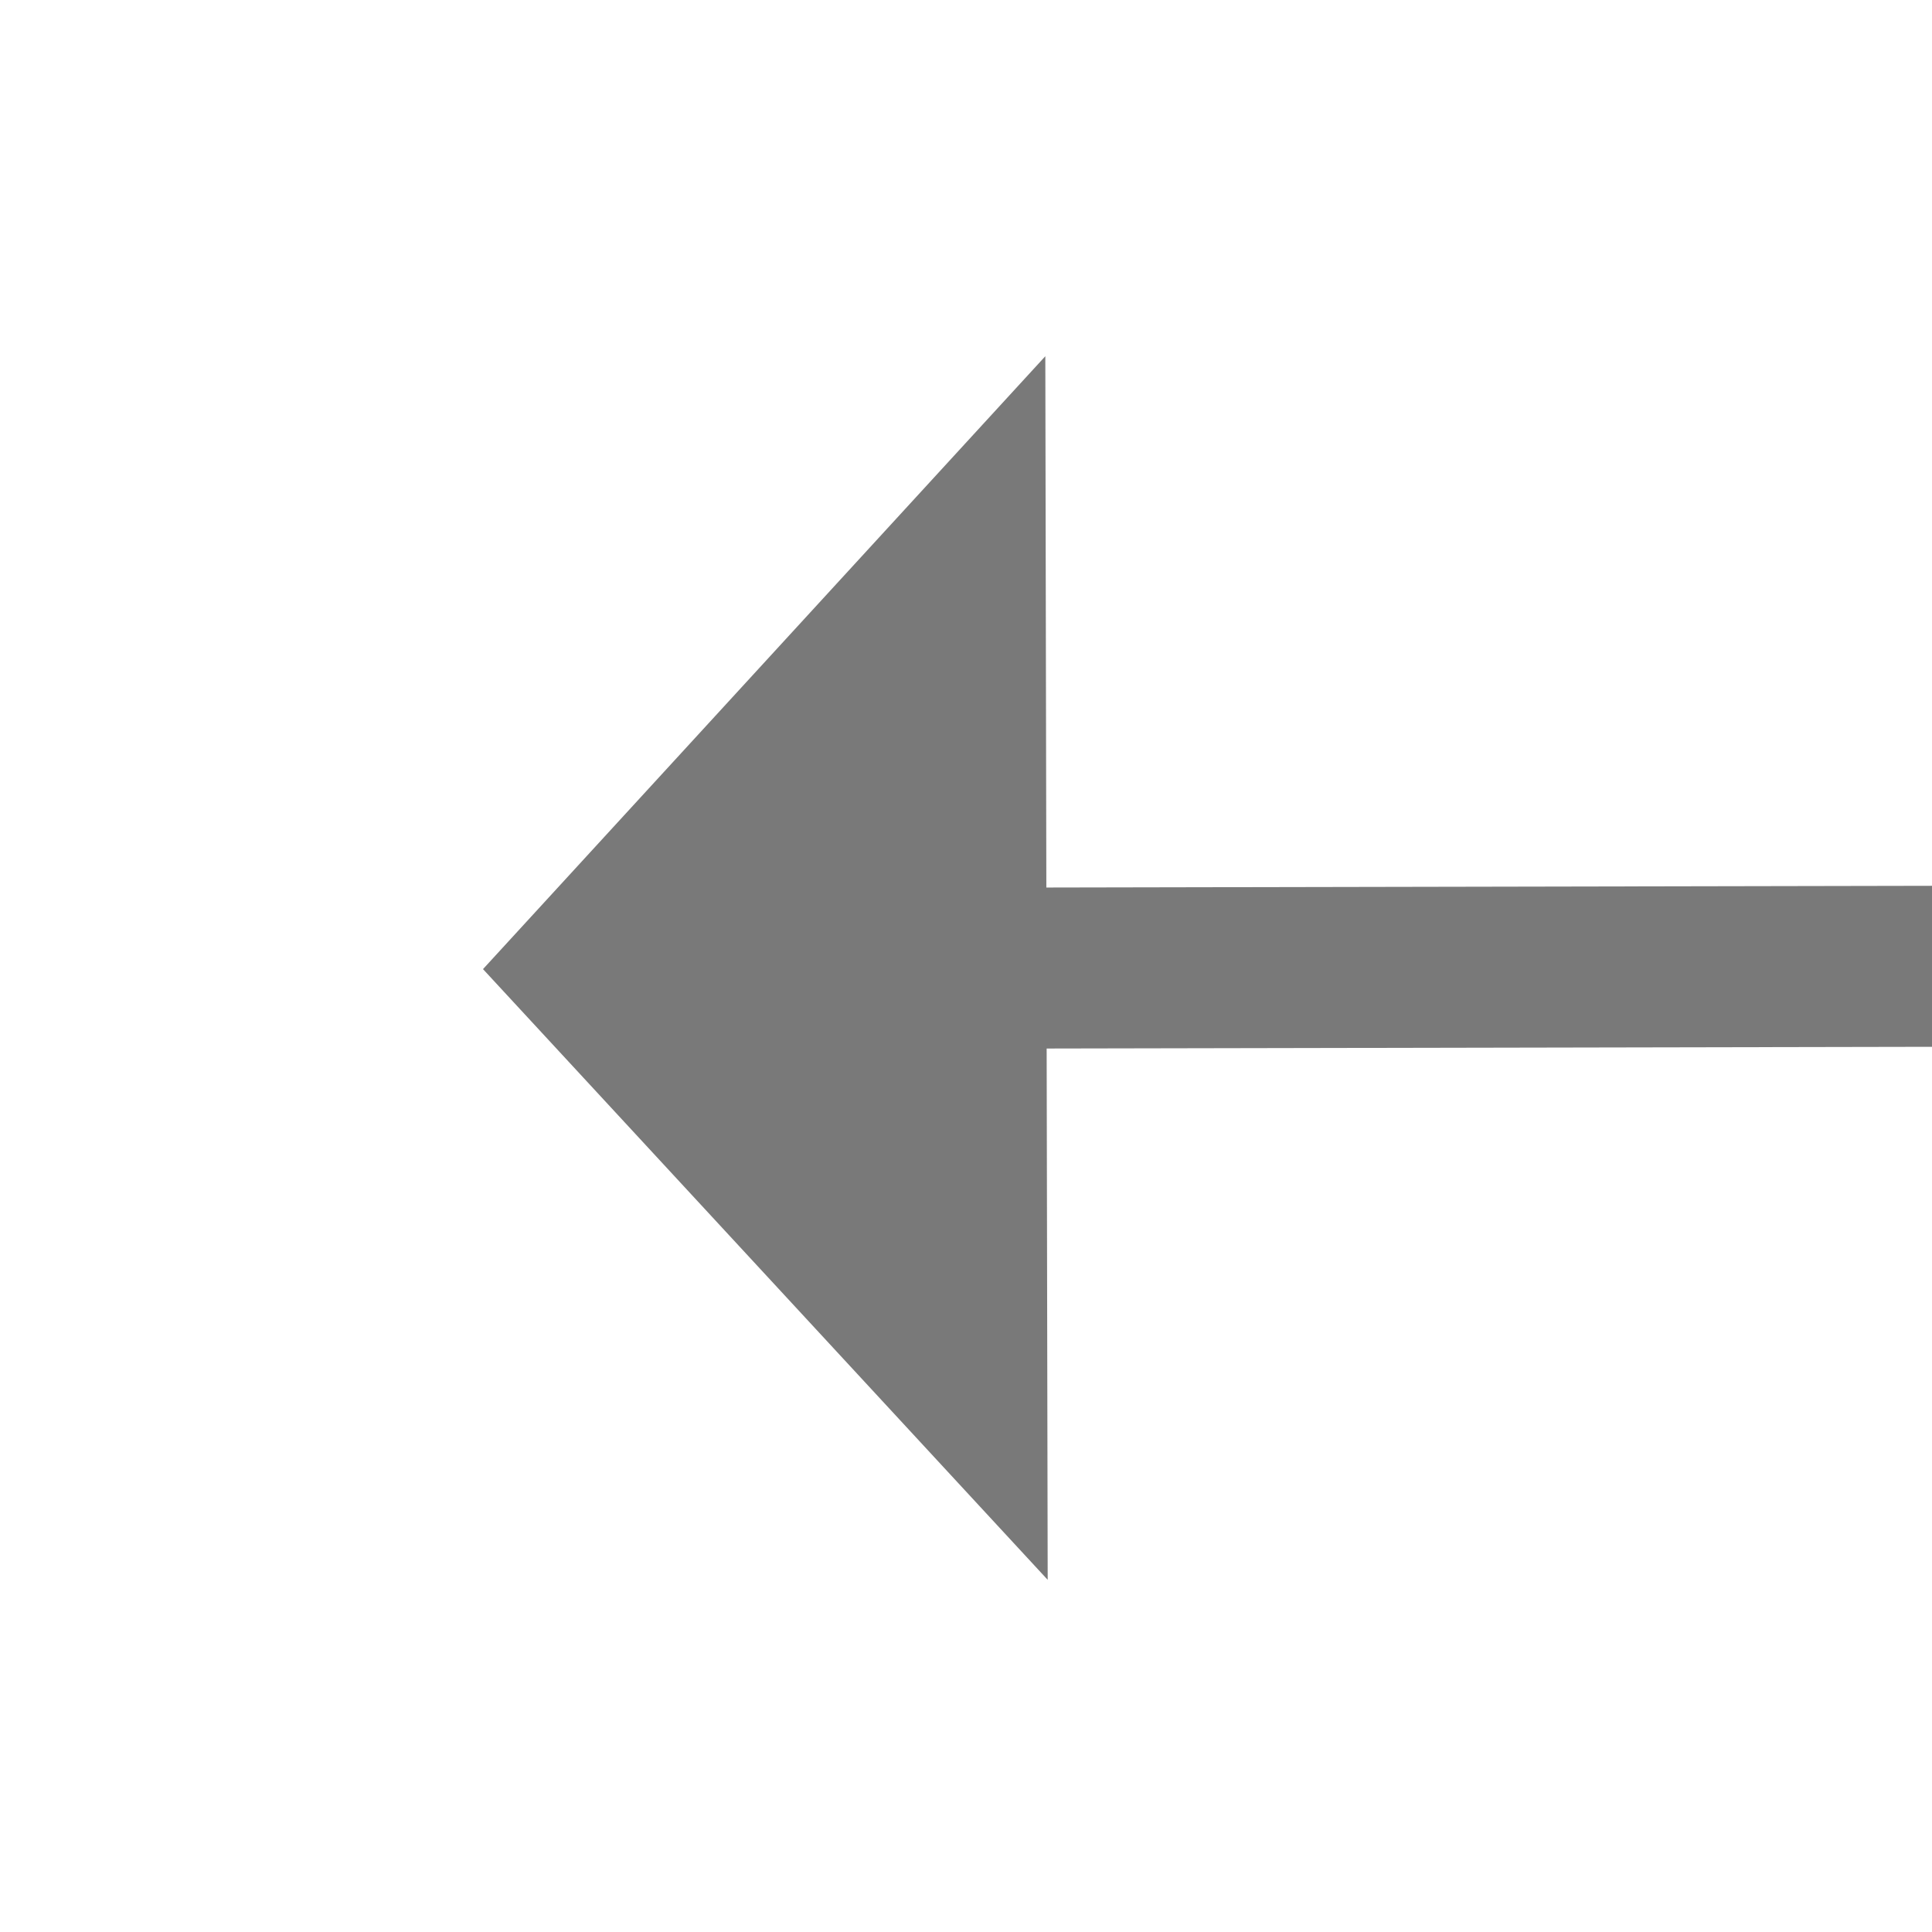
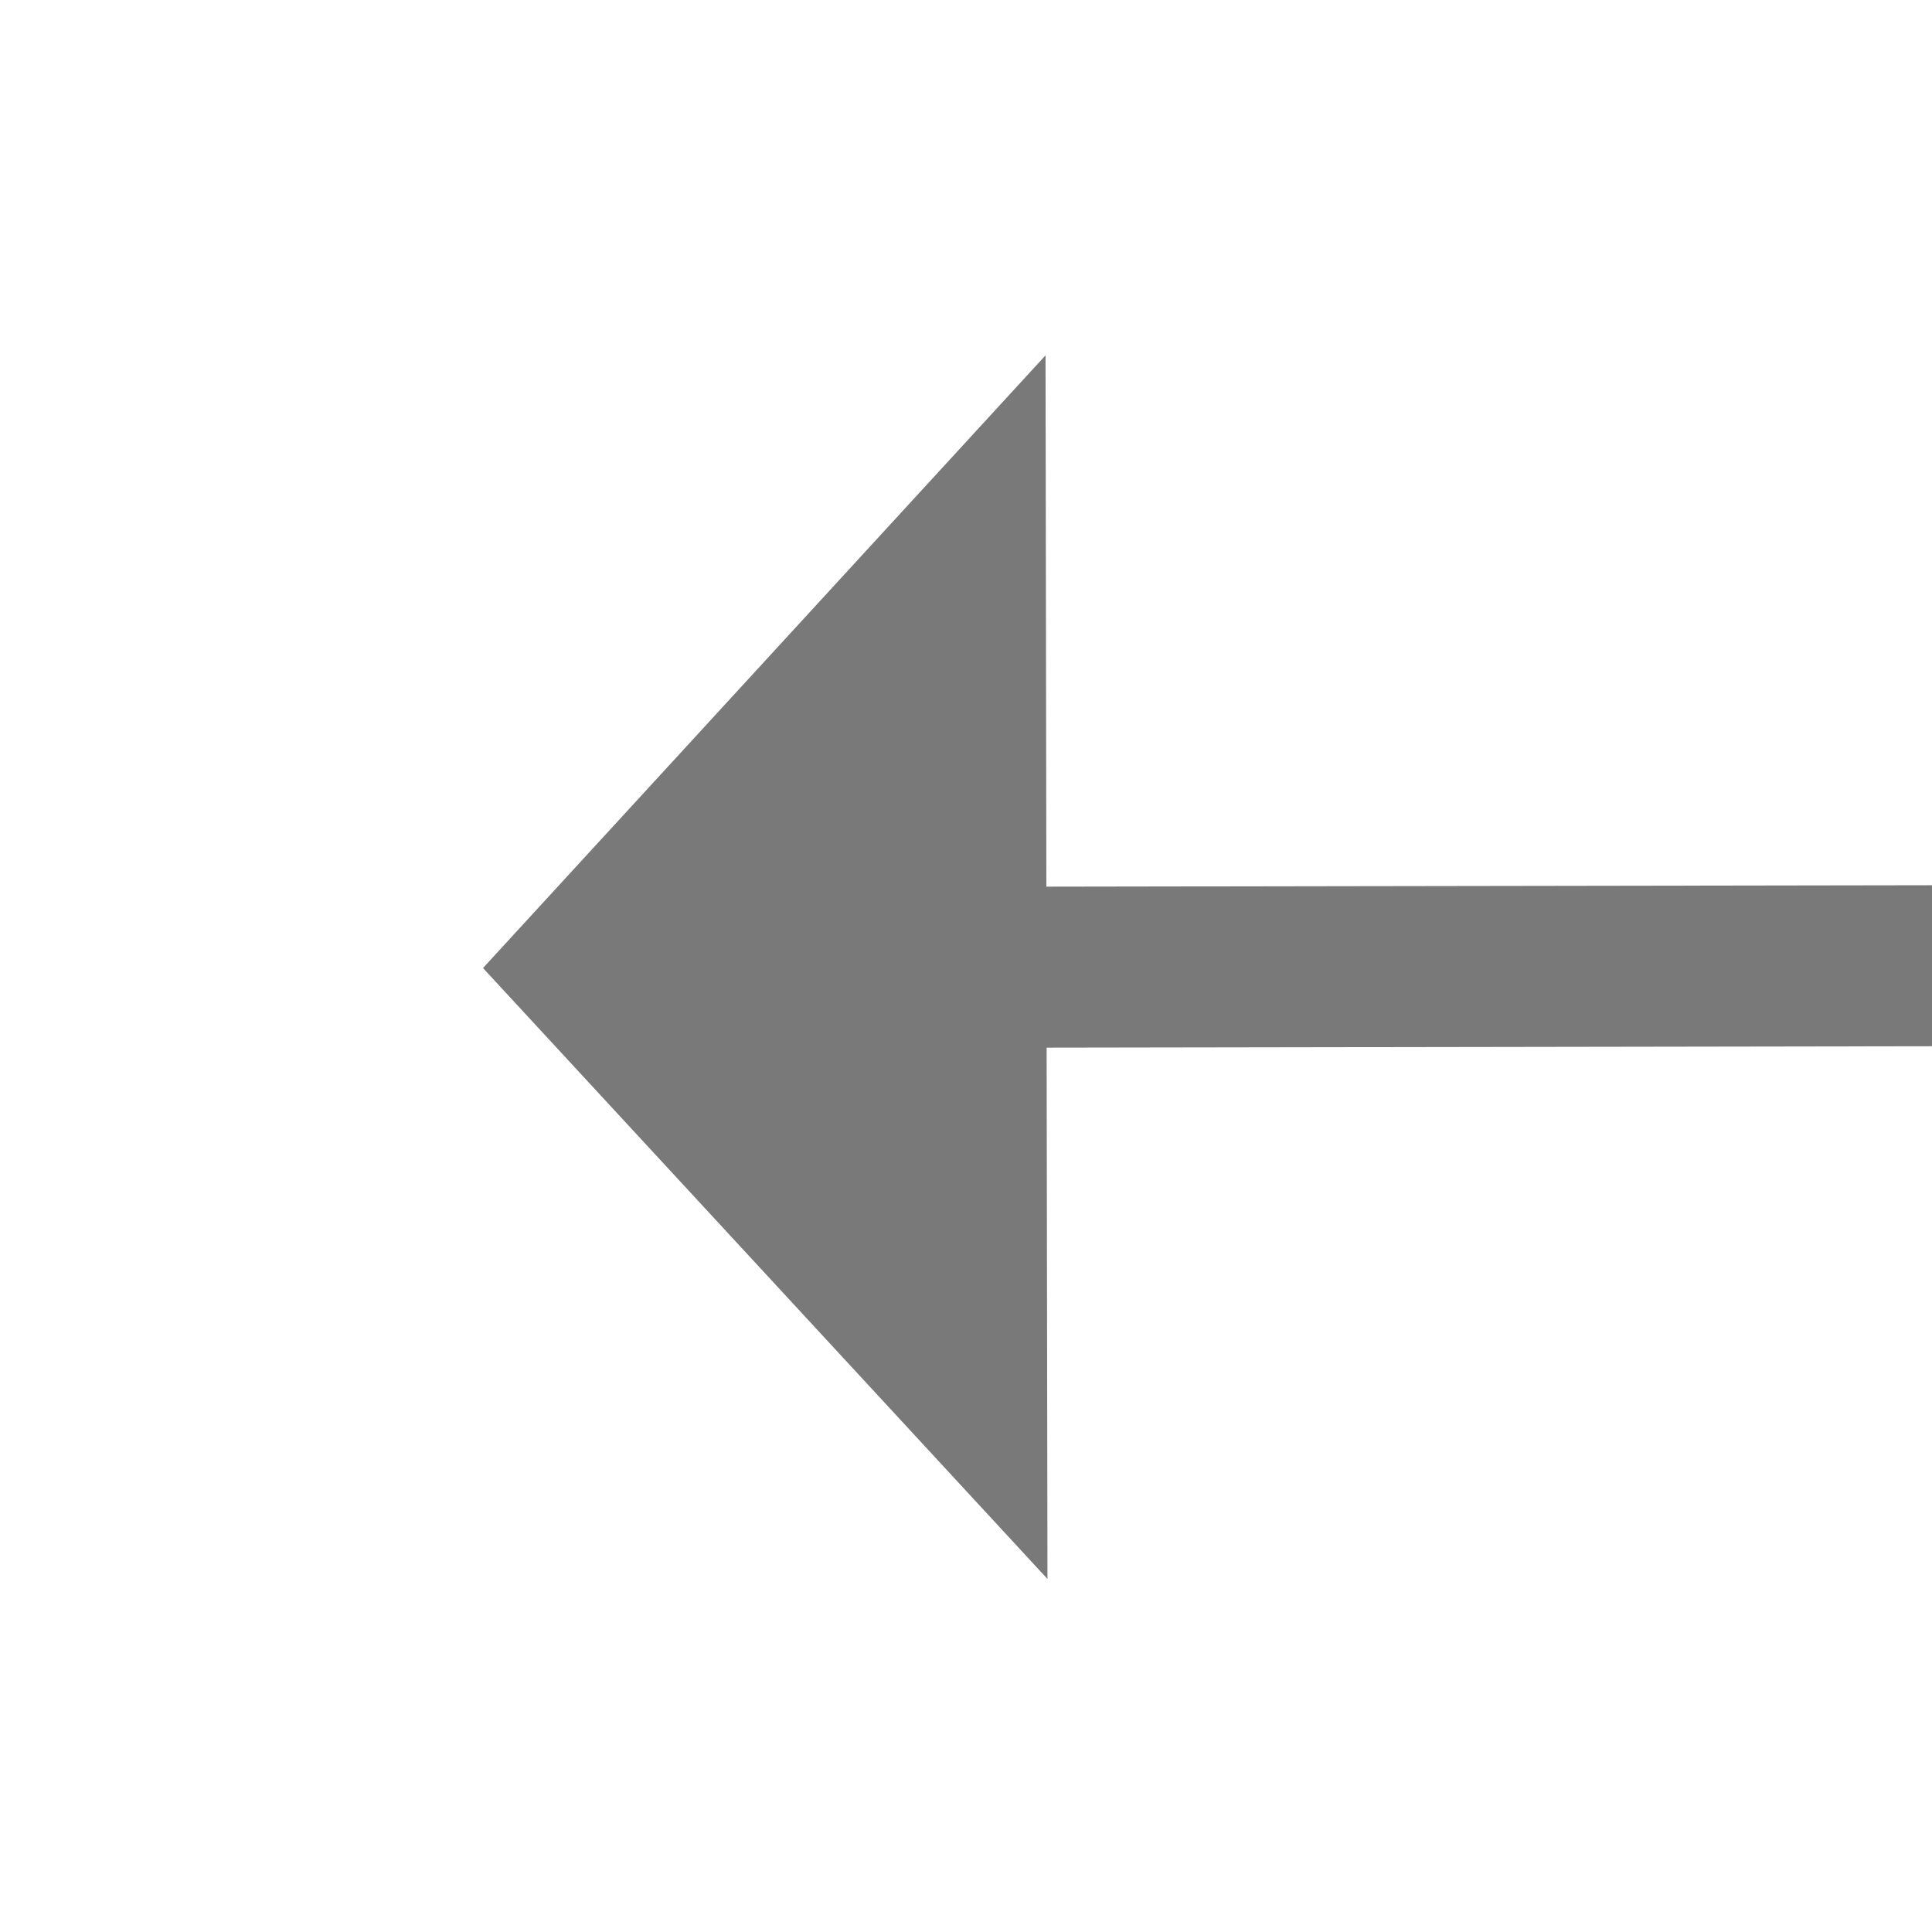
- <svg xmlns="http://www.w3.org/2000/svg" version="1.1" width="24px" height="24px" preserveAspectRatio="xMinYMid meet" viewBox="1670 433  24 22">
-   <g transform="matrix(0 1 -1 0 2126 -1238 )">
-     <path d="M 1674.4 443  L 1682 450  L 1689.6 443  L 1674.4 443  Z " fill-rule="nonzero" fill="#797979" stroke="none" transform="matrix(0.9999981 -0.001937497 0.001937497 0.9999981 -0.8299665 3.259676 )" />
-     <path d="M 1682 410  L 1682 444  " stroke-width="2" stroke="#797979" fill="none" transform="matrix(0.9999981 -0.001937497 0.001937497 0.9999981 -0.8299665 3.259676 )" />
+ <svg xmlns="http://www.w3.org/2000/svg" version="1.1" width="24px" height="24px" preserveAspectRatio="xMinYMid meet" viewBox="1670 223  24 22">
+   <g transform="matrix(0 1 -1 0 1916 -1448 )">
+     <path d="M 1674.4 233  L 1682 240  L 1689.6 233  L 1674.4 233  Z " fill-rule="nonzero" fill="#797979" stroke="none" transform="matrix(0.9999987 -0.0015873 0.0015873 0.9999987 -0.3534362 2.67012 )" />
+     <path d="M 1682 208  L 1682 234  " stroke-width="2" stroke="#797979" fill="none" transform="matrix(0.9999987 -0.0015873 0.0015873 0.9999987 -0.3534362 2.67012 )" />
  </g>
</svg>
